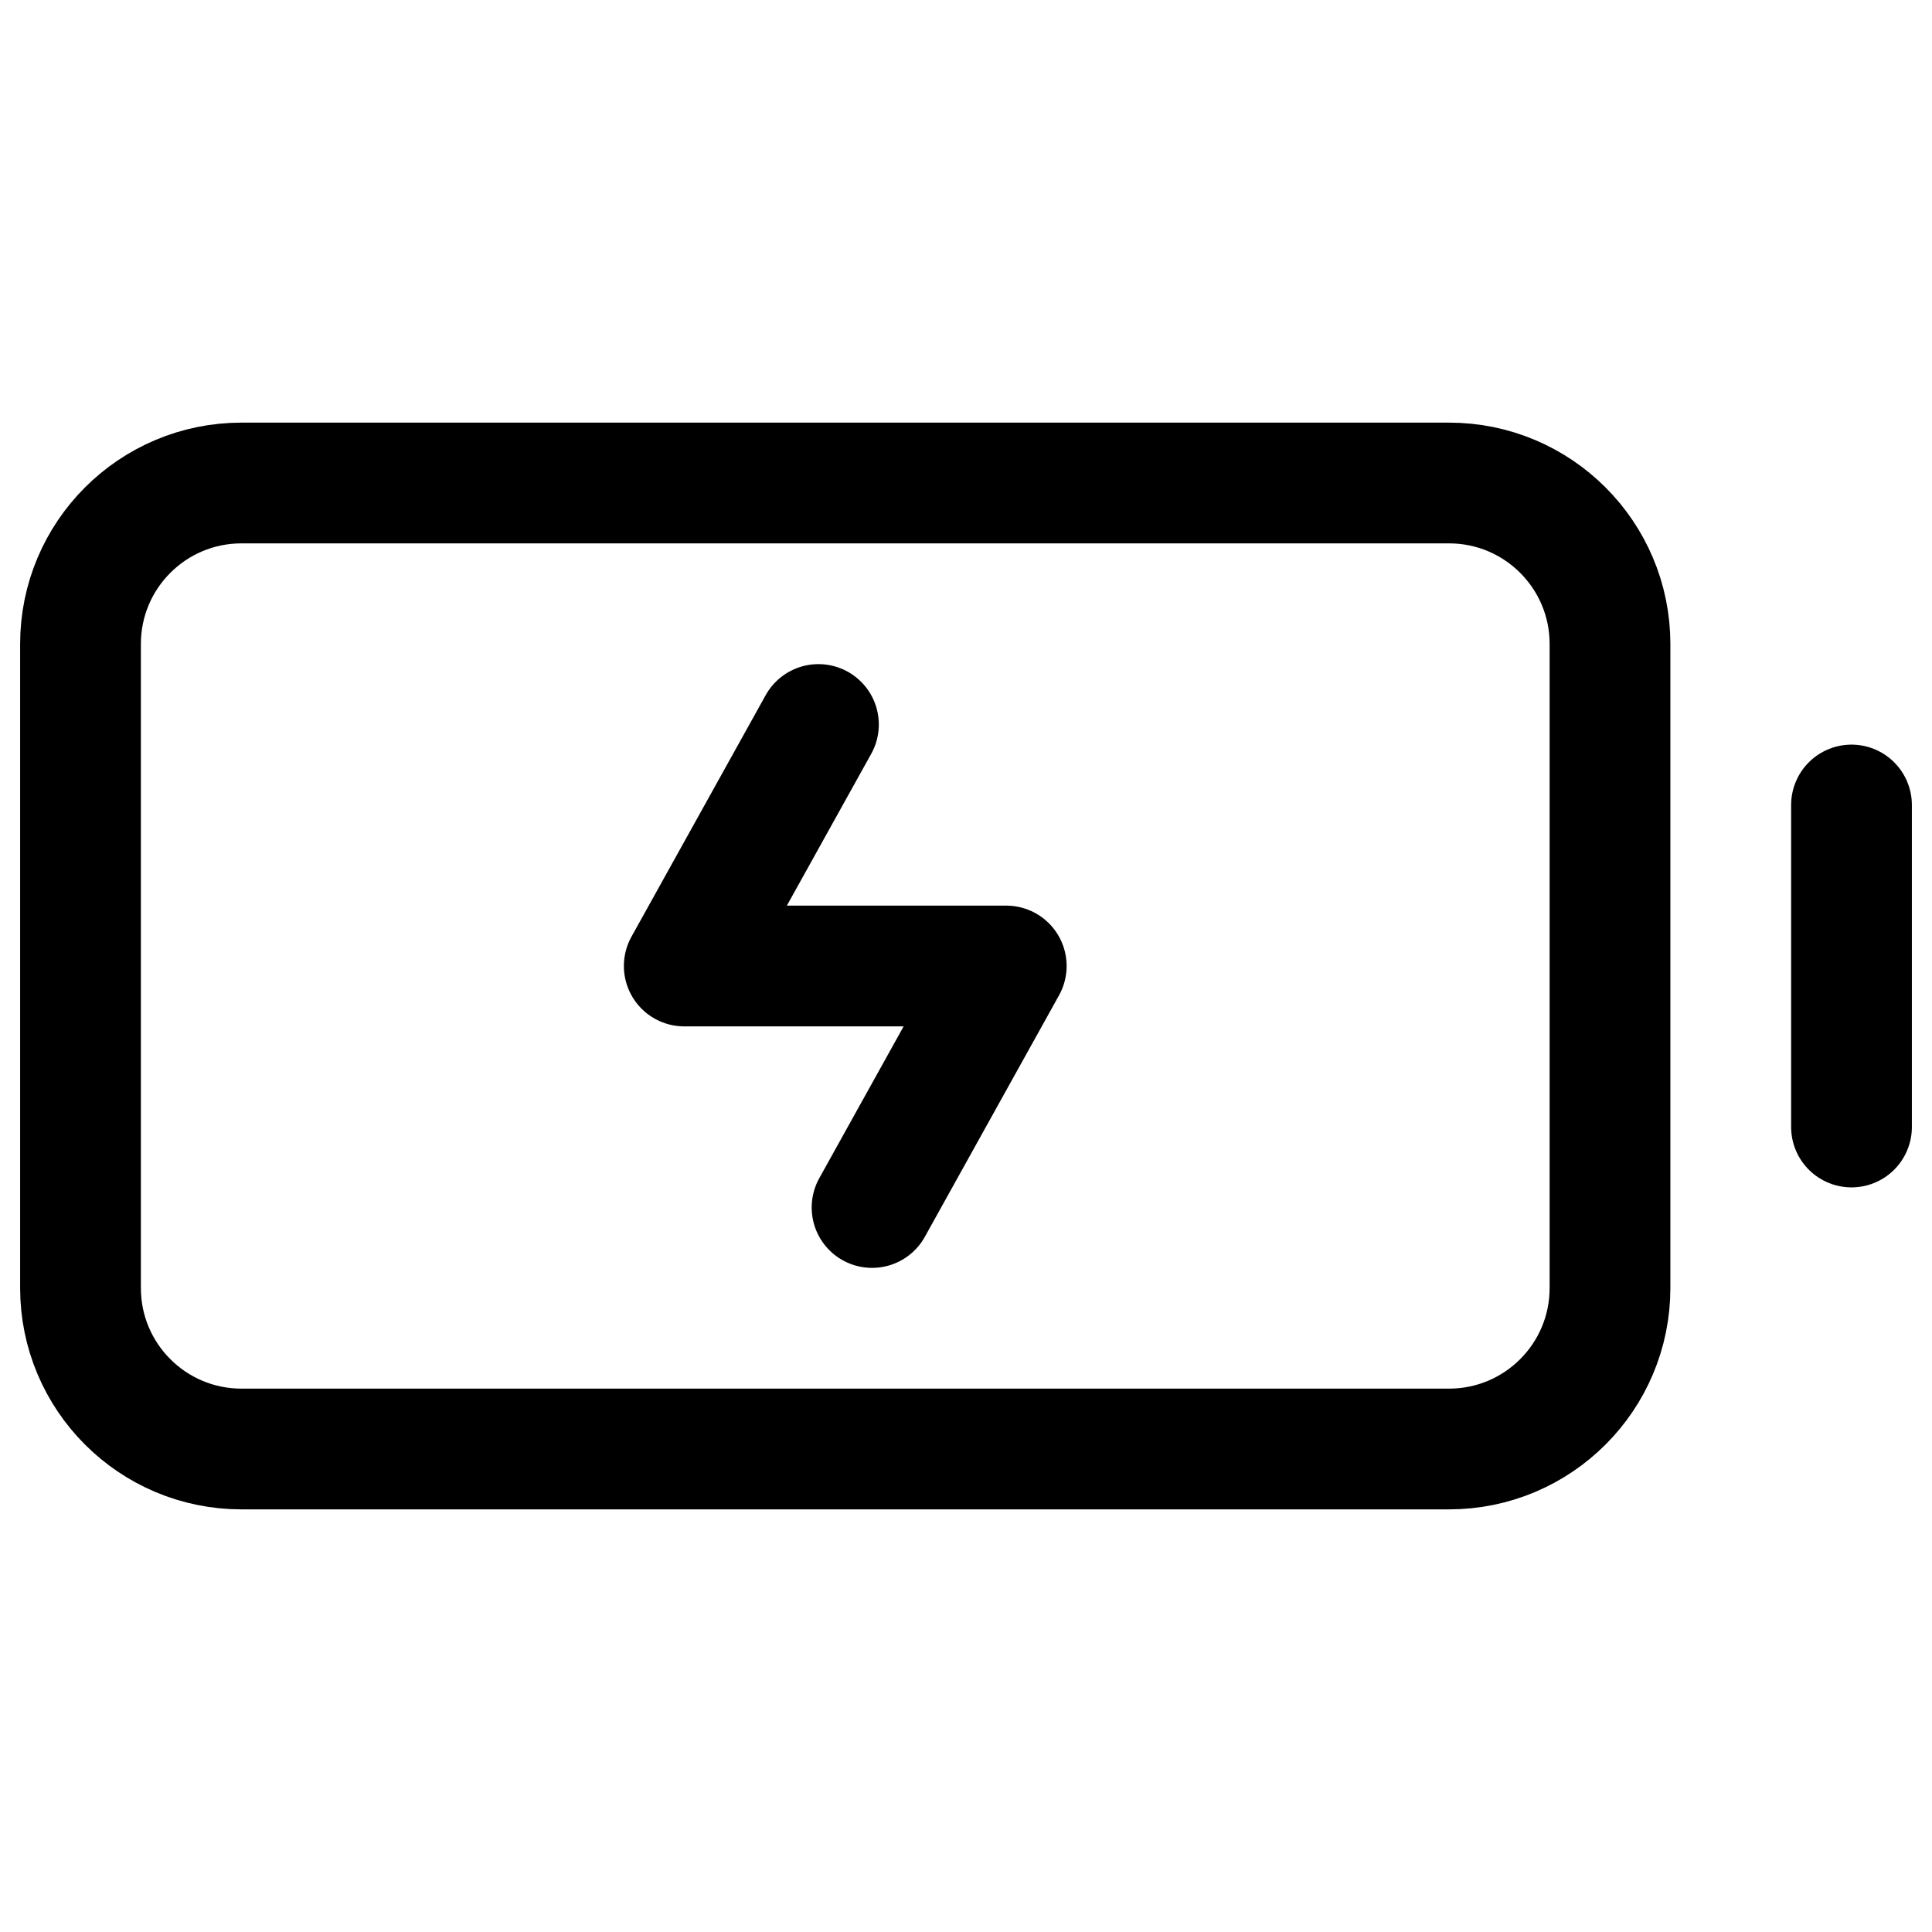
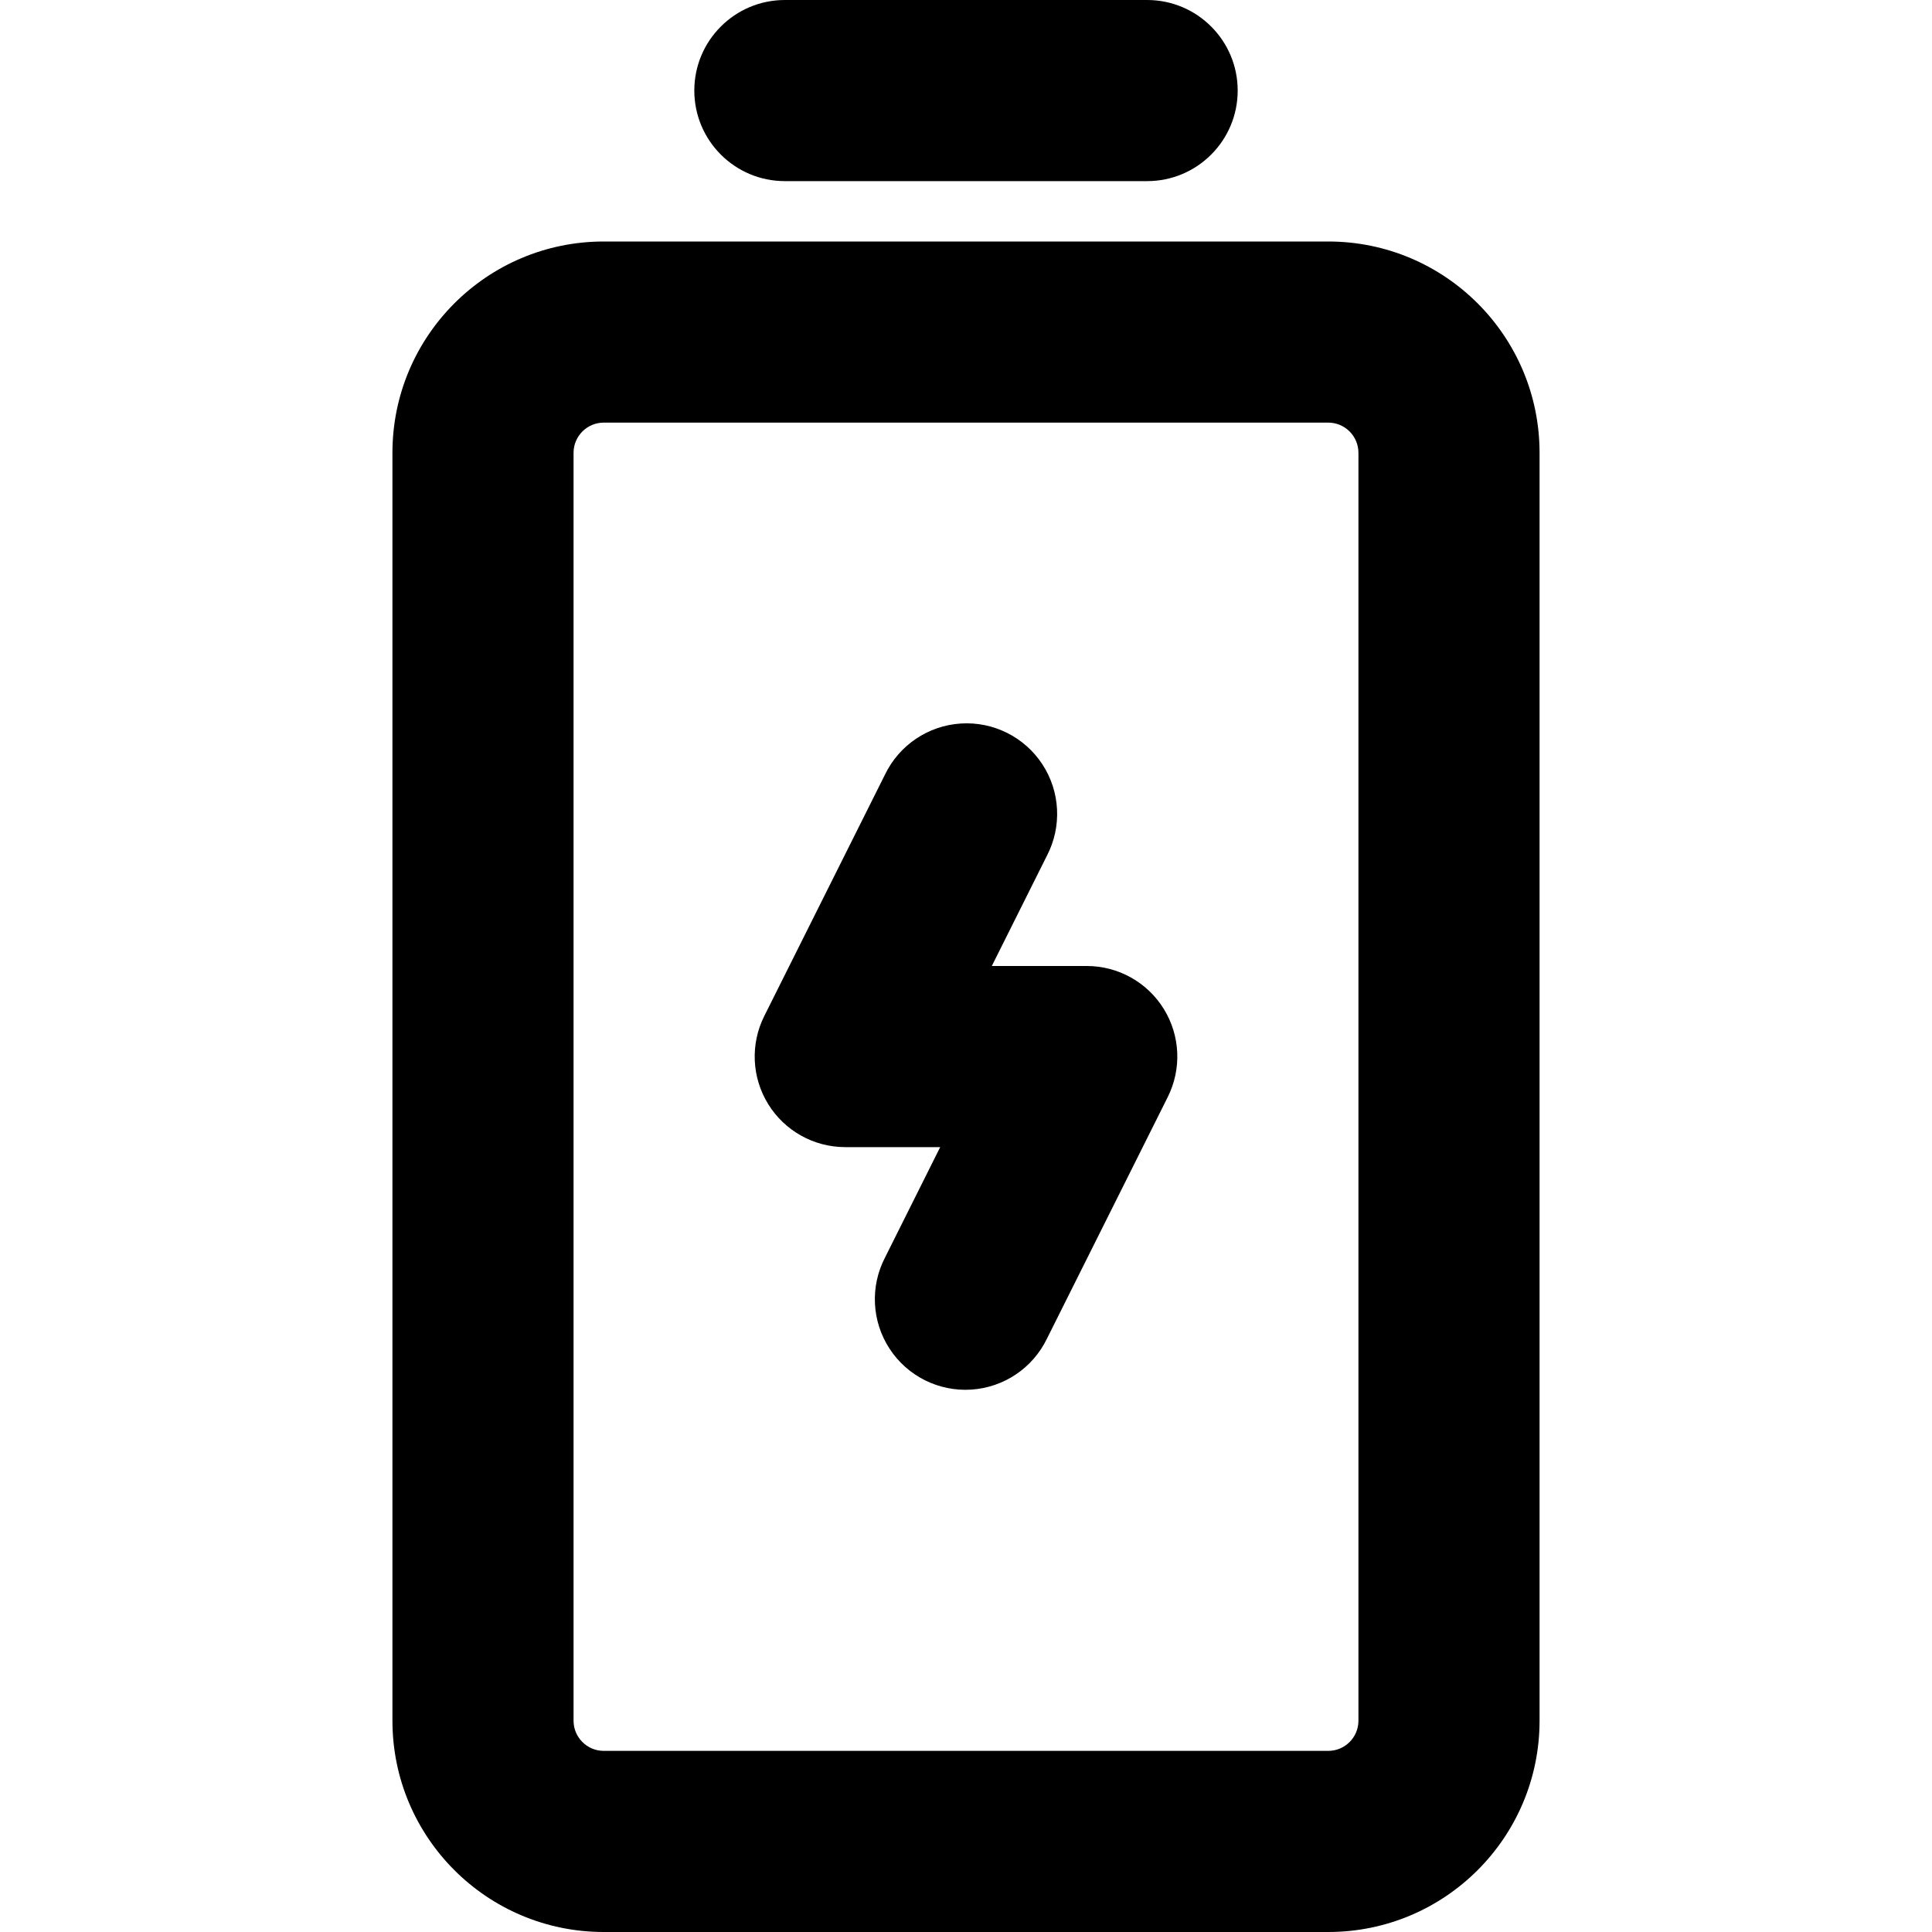
- <svg xmlns="http://www.w3.org/2000/svg" width="24px" height="24px" stroke-width="1.5" viewBox="0 0 24 24" fill="none" color="#000000">
-   <path d="M23 10V14" stroke="#000000" stroke-width="1.5" stroke-linecap="round" stroke-linejoin="round" />
-   <path d="M1 16V8C1 6.895 1.895 6 3 6H18C19.105 6 20 6.895 20 8V16C20 17.105 19.105 18 18 18H3C1.895 18 1 17.105 1 16Z" stroke="#000000" stroke-width="1.5" />
-   <path d="M10.167 9L8.5 12H12.5L10.833 15" stroke="#000000" stroke-width="1.5" stroke-linecap="round" stroke-linejoin="round" />
+ <svg xmlns="http://www.w3.org/2000/svg" width="24" height="24" fill="#000000" viewBox="0 0 256 256">
+   <path d="M154.21,133.69a12,12,0,0,1,.52,11.68l-16,32a12,12,0,1,1-21.46-10.74L124.58,152H112a12,12,0,0,1-10.73-17.37l16-32a12,12,0,1,1,21.46,10.74L131.42,128H144A12,12,0,0,1,154.21,133.69ZM104,24h48a12,12,0,0,0,0-24H104a12,12,0,0,0,0,24ZM204,60V228a28,28,0,0,1-28,28H80a28,28,0,0,1-28-28V60A28,28,0,0,1,80,32h96A28,28,0,0,1,204,60Zm-24,0a4,4,0,0,0-4-4H80a4,4,0,0,0-4,4V228a4,4,0,0,0,4,4h96a4,4,0,0,0,4-4Z" />
</svg>
